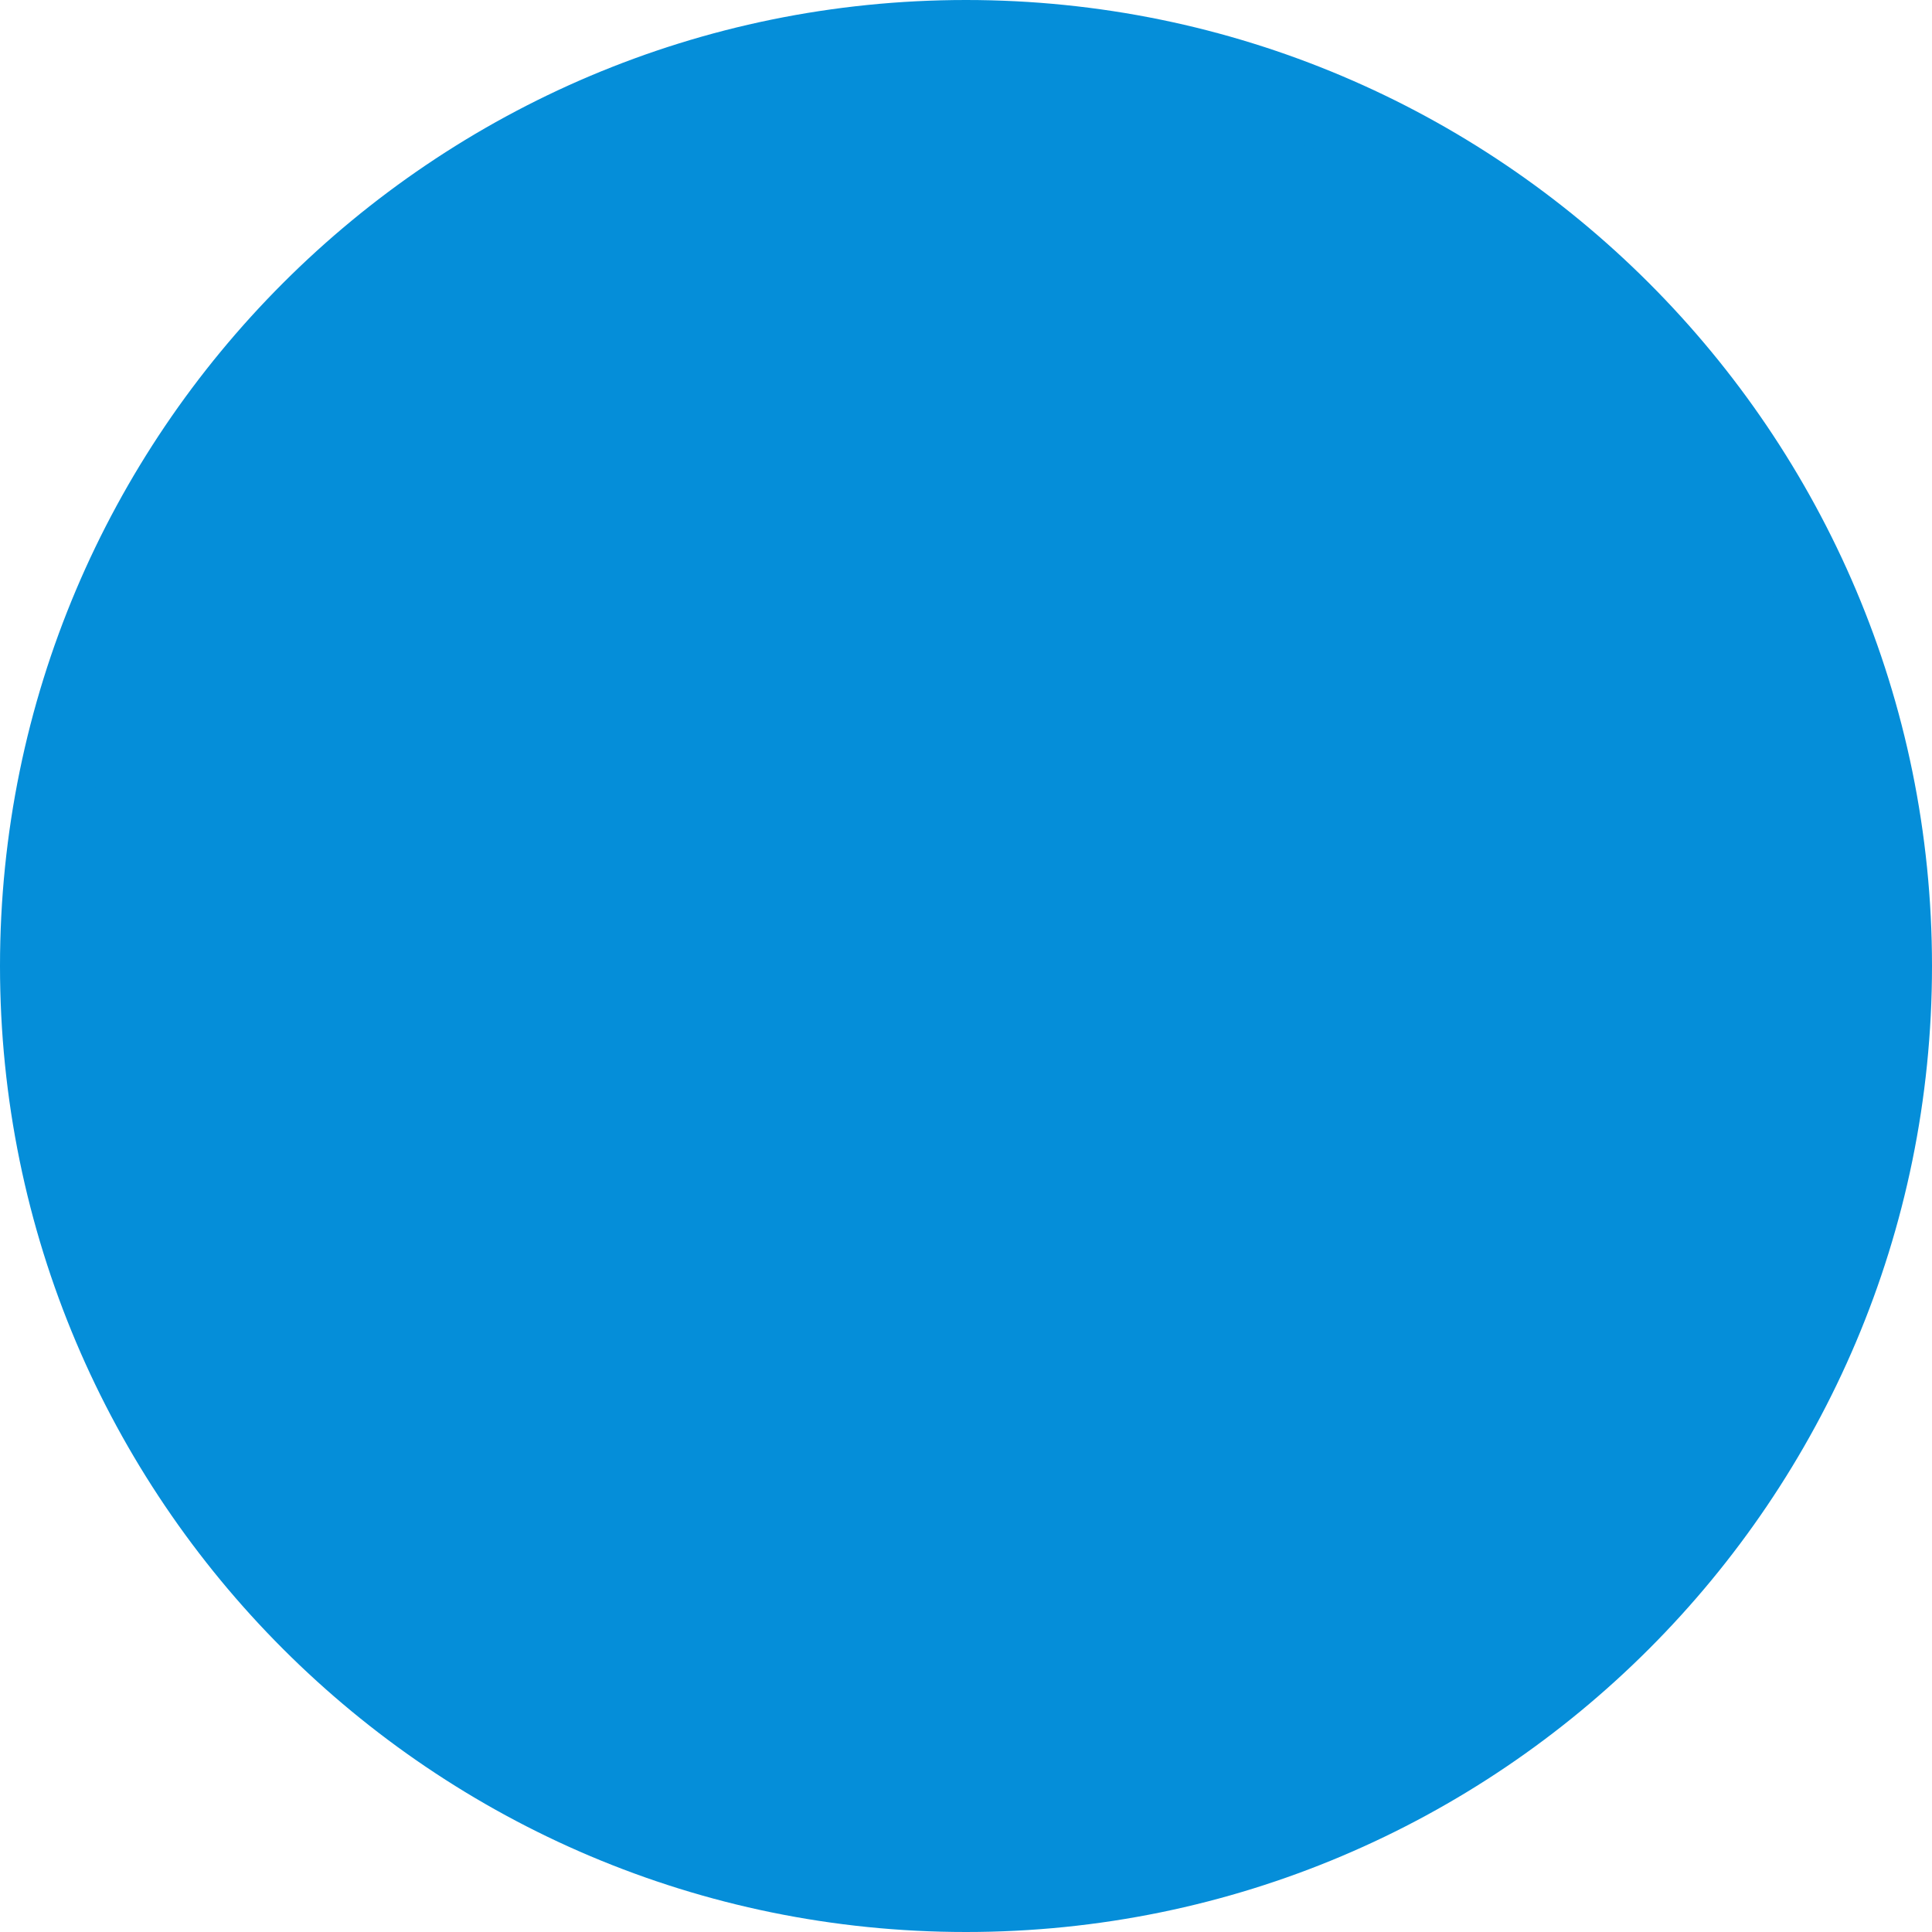
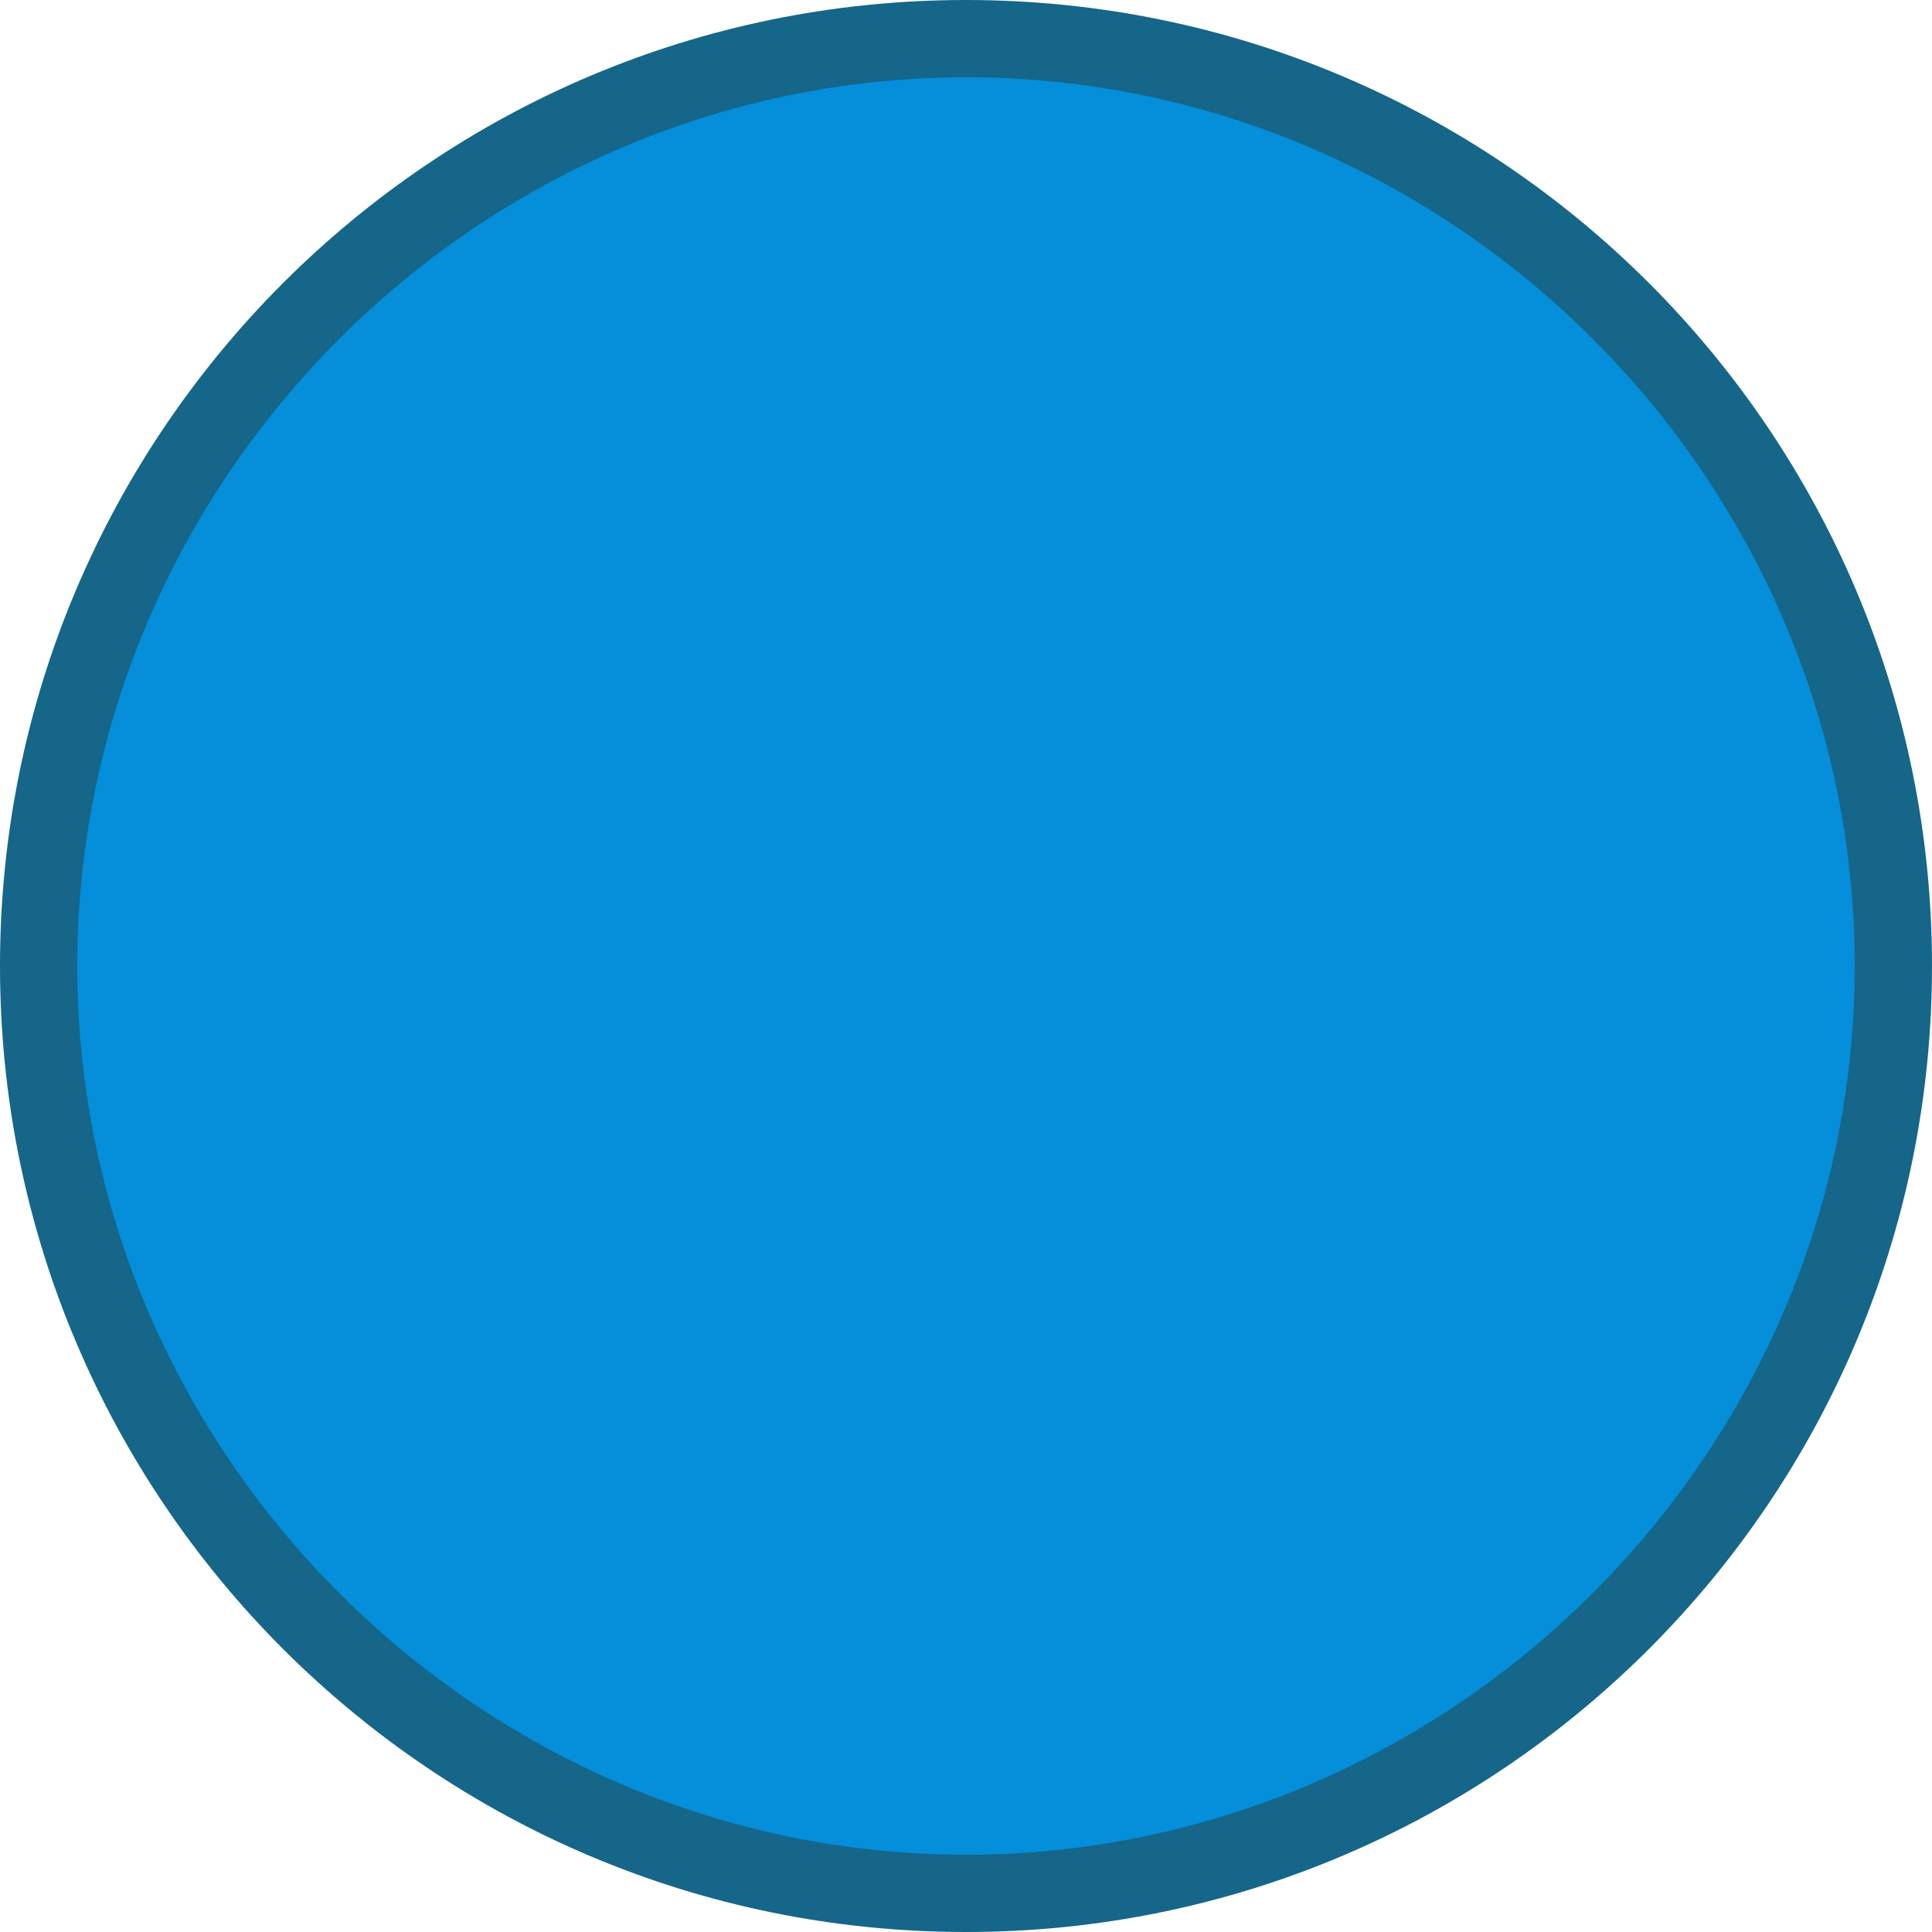
<svg xmlns="http://www.w3.org/2000/svg" version="1.1" id="Capa_1" x="0px" y="0px" viewBox="0 0 25 25" style="enable-background:new 0 0 25 25;" xml:space="preserve">
  <style type="text/css">
	.st0{fill:#058ED9;}
+ 	.st1{fill:#156689;}
</style>
  <g>
    <circle class="st0" cx="12.5" cy="12.5" r="12" />
-     <path class="st0" d="M12.5,1C18.8,1,24,6.2,24,12.5S18.8,24,12.5,24S1,18.8,1,12.5S6.2,1,12.5,1 M12.5,0C5.6,0,0,5.6,0,12.5   S5.6,25,12.5,25S25,19.4,25,12.5S19.4,0,12.5,0L12.5,0z" />
+     <path class="st1" d="M12.5,1C18.8,1,24,6.2,24,12.5S18.8,24,12.5,24S1,18.8,1,12.5S6.2,1,12.5,1 M12.5,0C5.6,0,0,5.6,0,12.5   S5.6,25,12.5,25S25,19.4,25,12.5S19.4,0,12.5,0L12.5,0z" />
  </g>
</svg>
